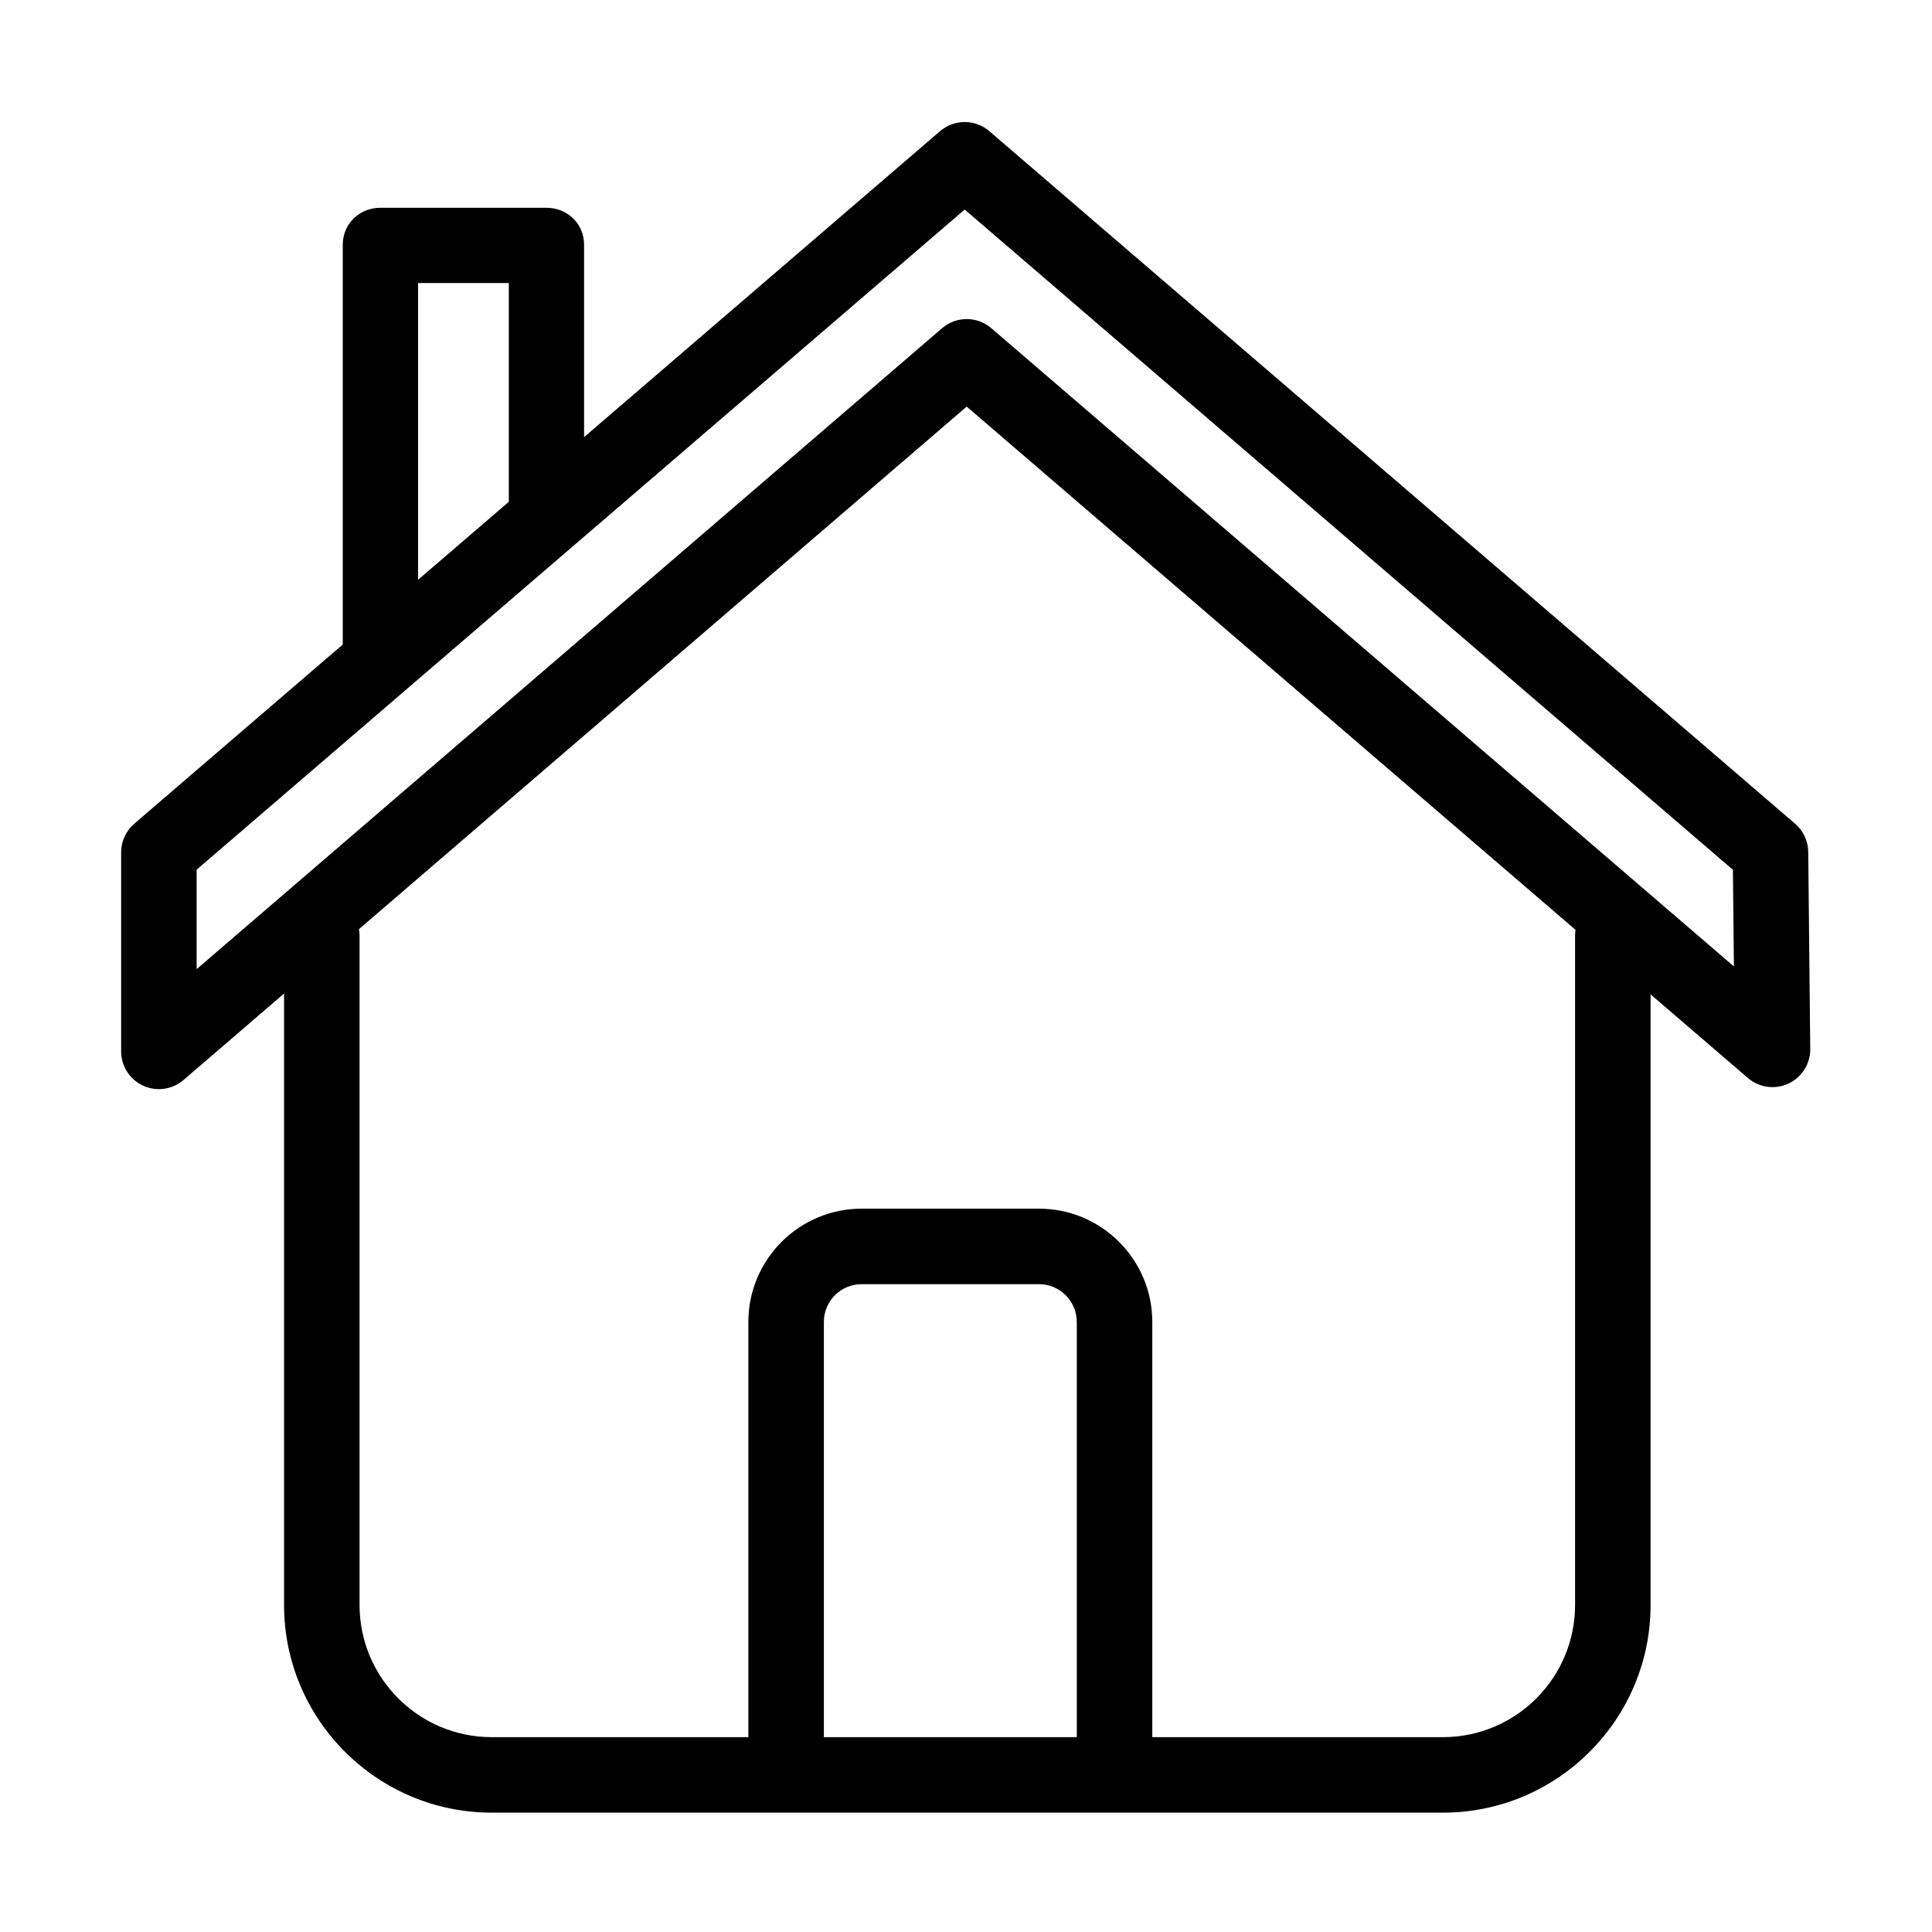
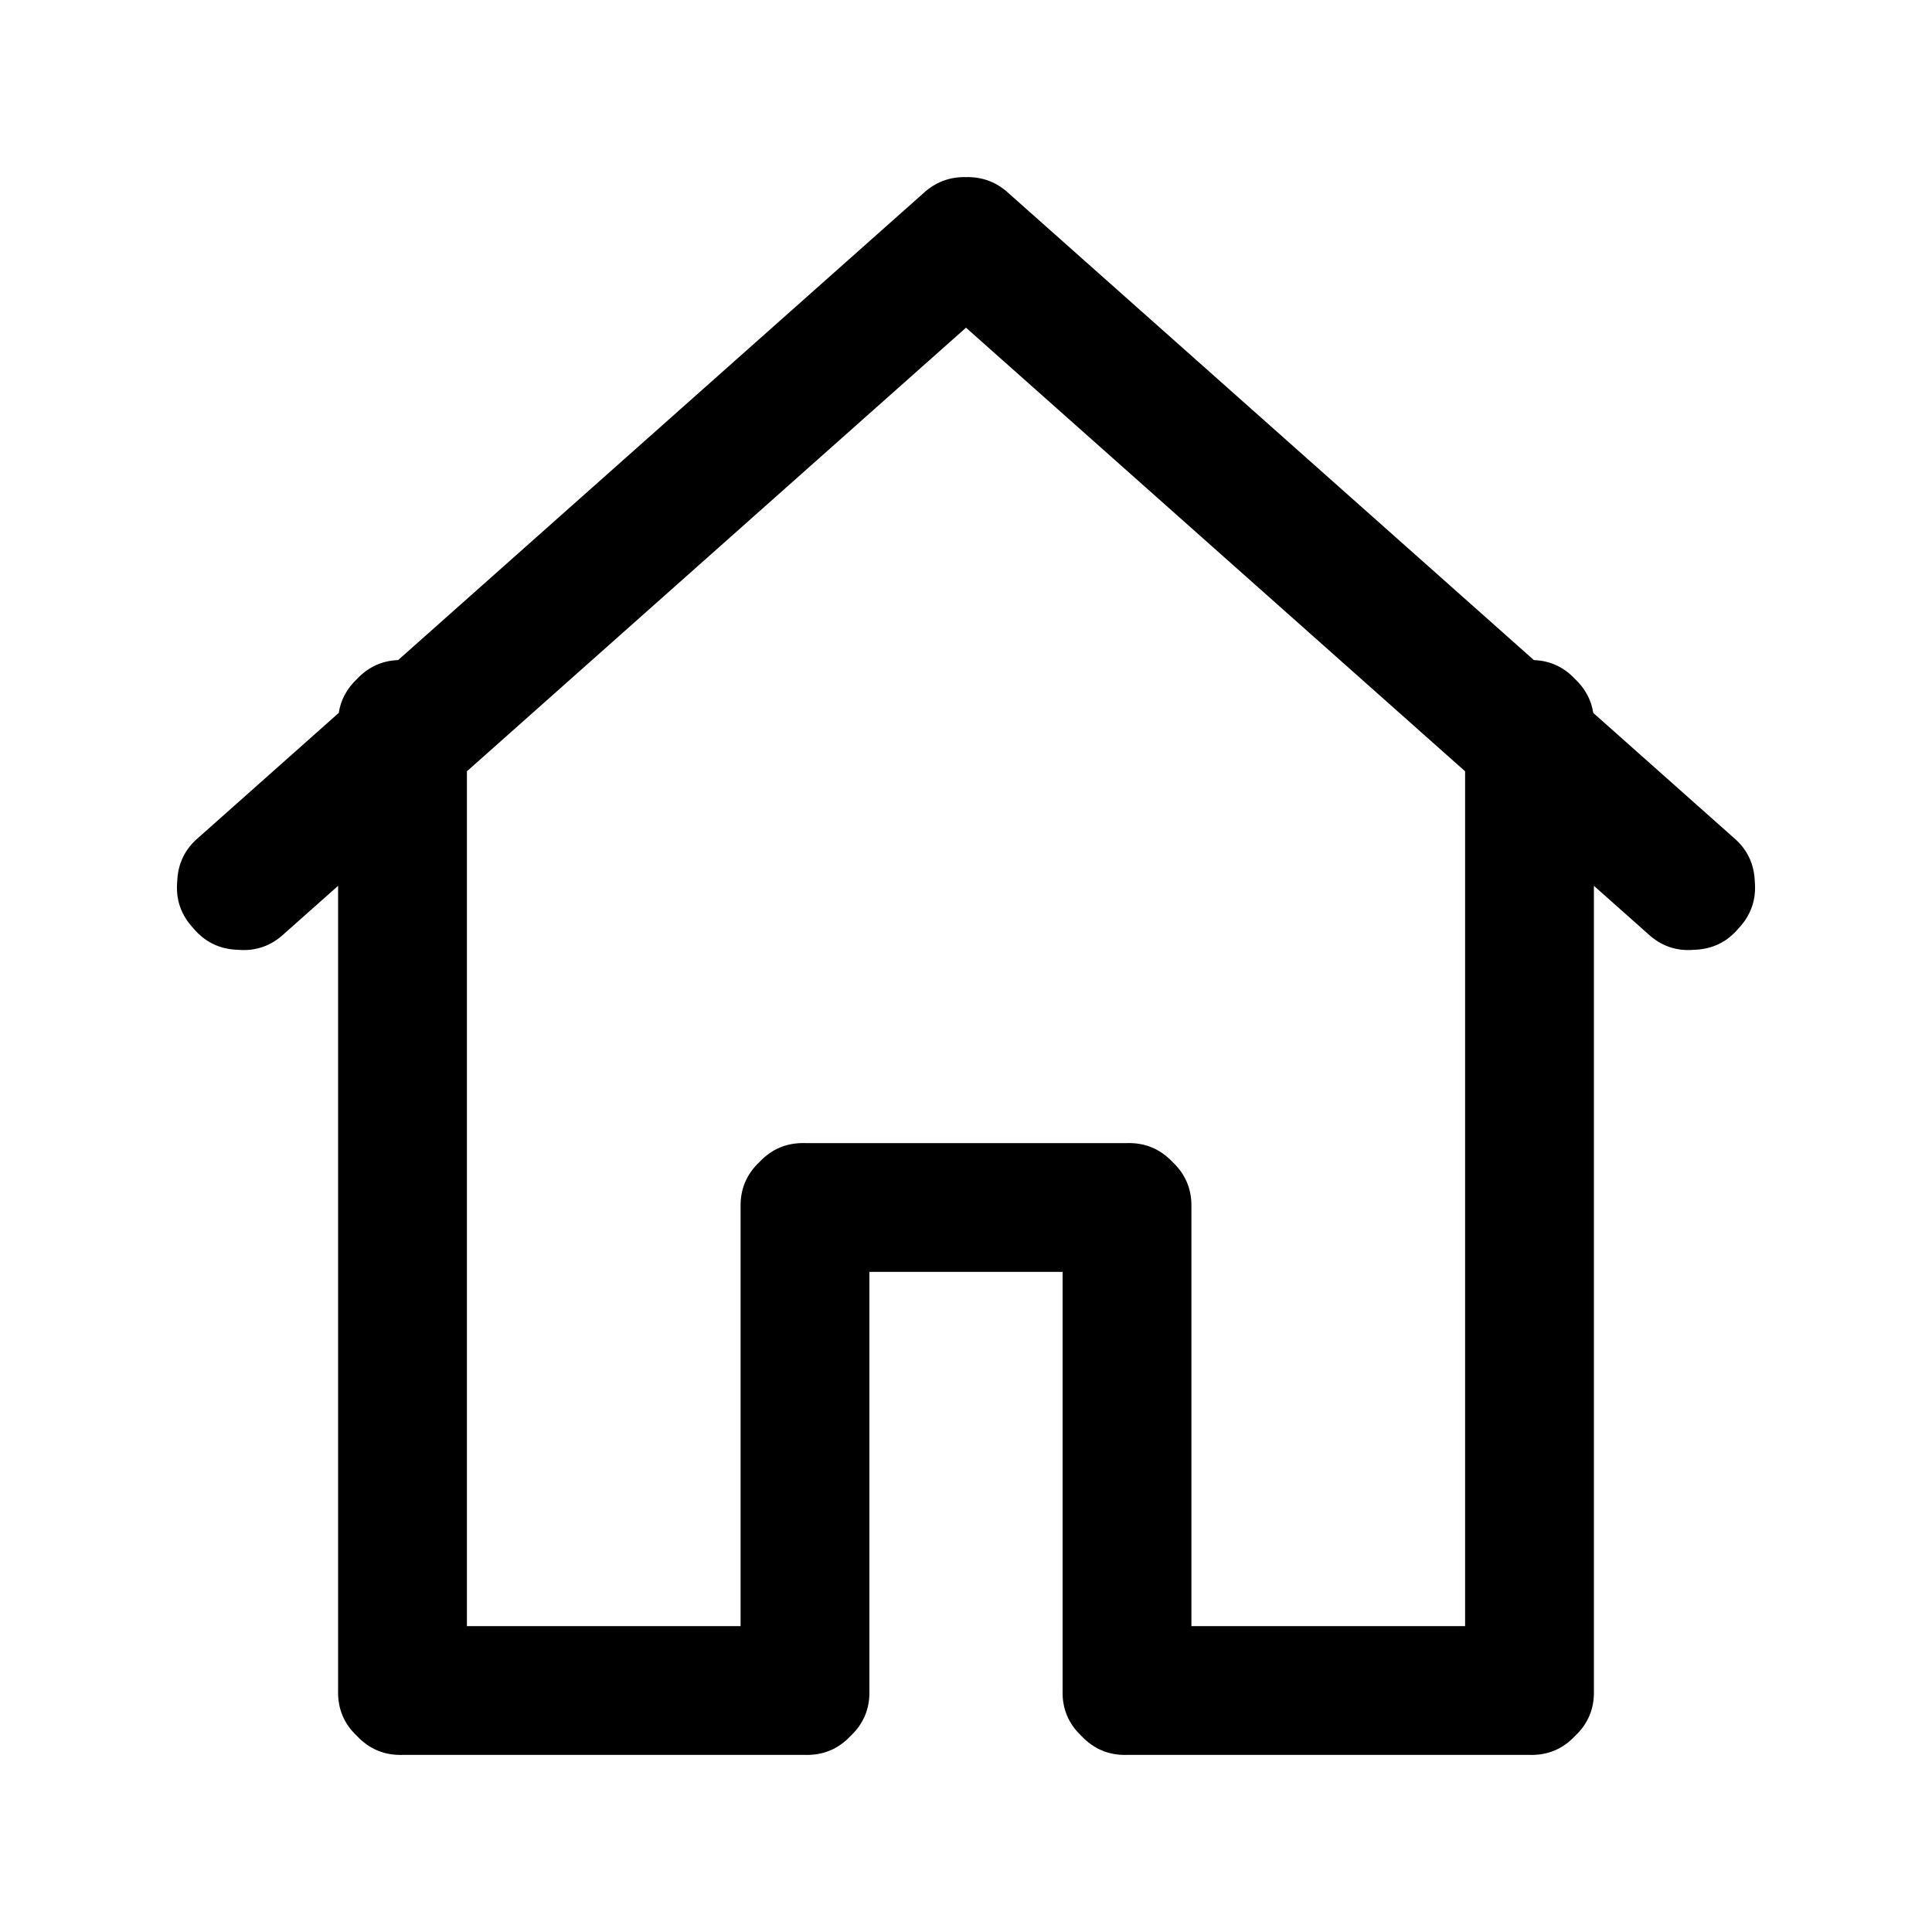
- <svg xmlns="http://www.w3.org/2000/svg" class="icon" viewBox="0 0 1024 1024" width="200" height="200">
-   <path d="M958.401 451.55a20.01 20.01 0 0 0-6.966-14.972L524.345 69.511c-7.499-6.446-18.581-6.446-26.08 0L309.583 231.676V129.657c0-11.05-8.902-19.533-19.952-19.533h-88.034c-11.048 0-19.928 8.482-19.928 19.533v211.954L71.176 436.578a20.003 20.003 0 0 0-6.968 15.174v105.5a20.007 20.007 0 0 0 33.052 15.172l53.298-45.826V850.7c0 60.678 49.364 110.042 110.042 110.042h504.192c60.678 0 110.043-49.364 110.043-110.042V527.026l51.586 44.336a20.001 20.001 0 0 0 21.48 2.966 20.006 20.006 0 0 0 11.566-18.343l-1.066-104.436zM221.579 150.033h48.095v115.942l-48.095 41.336V150.034zm349.14 770.692H436.665V700.642c0-11.03 8.977-20.007 20.008-20.007h94.036c11.03 0 20.007 8.976 20.007 20.007v220.084zm264.1-424.83v354.803c0 38.612-31.415 70.027-70.028 70.027H610.733V700.642c0-33.096-26.927-60.023-60.023-60.023h-94.036c-33.097 0-60.023 26.927-60.023 60.023v220.085H260.599c-38.612 0-70.027-31.415-70.027-70.027V495.895a20.07 20.07 0 0 0-.315-3.432L512.37 215.504l322.703 277.349a20.158 20.158 0 0 0-.255 3.042zM525.41 173.947c-7.502-6.446-18.587-6.447-26.086.003l-395.1 339.714v-52.727l407.081-349.87 407.177 349.952.522 51.205L525.41 173.948z" />
+ <svg xmlns="http://www.w3.org/2000/svg" viewBox="0 0 18 18" width="18" height="18">
+   <path fill="currentColor" transform="matrix(1 0 0 1 2.25 2.25)" d="M6.351 -0.448Q6.52 -0.605 6.75 -0.6Q6.98 -0.605 7.149 -0.448L12.041 3.9Q12.266 3.908 12.424 4.076Q12.566 4.21 12.594 4.392L13.899 5.552Q14.091 5.713 14.099 5.965Q14.121 6.215 13.948 6.399Q13.787 6.591 13.535 6.599Q13.285 6.621 13.101 6.448L12.6 6.003L12.6 13.5Q12.607 13.752 12.424 13.924Q12.252 14.107 12 14.1L8.25 14.1Q7.998 14.107 7.826 13.924Q7.643 13.752 7.65 13.5L7.65 9.6L5.85 9.6L5.85 13.5Q5.857 13.752 5.674 13.924Q5.502 14.107 5.25 14.1L1.5 14.1Q1.248 14.107 1.076 13.924Q0.893 13.752 0.9 13.5L0.9 6.003L0.399 6.448Q0.215 6.621 -0.035 6.599Q-0.287 6.591 -0.448 6.399Q-0.621 6.215 -0.599 5.965Q-0.591 5.713 -0.399 5.552L0.906 4.392Q0.934 4.21 1.076 4.076Q1.234 3.908 1.459 3.9L6.351 -0.448ZM2.1 12.9L4.65 12.9L4.65 9Q4.643 8.748 4.826 8.576Q4.998 8.393 5.25 8.4L8.25 8.4Q8.502 8.393 8.674 8.576Q8.857 8.748 8.85 9L8.85 12.9L11.4 12.9L11.4 4.936L6.75 0.803L2.1 4.936L2.1 12.9Z" />
</svg>
